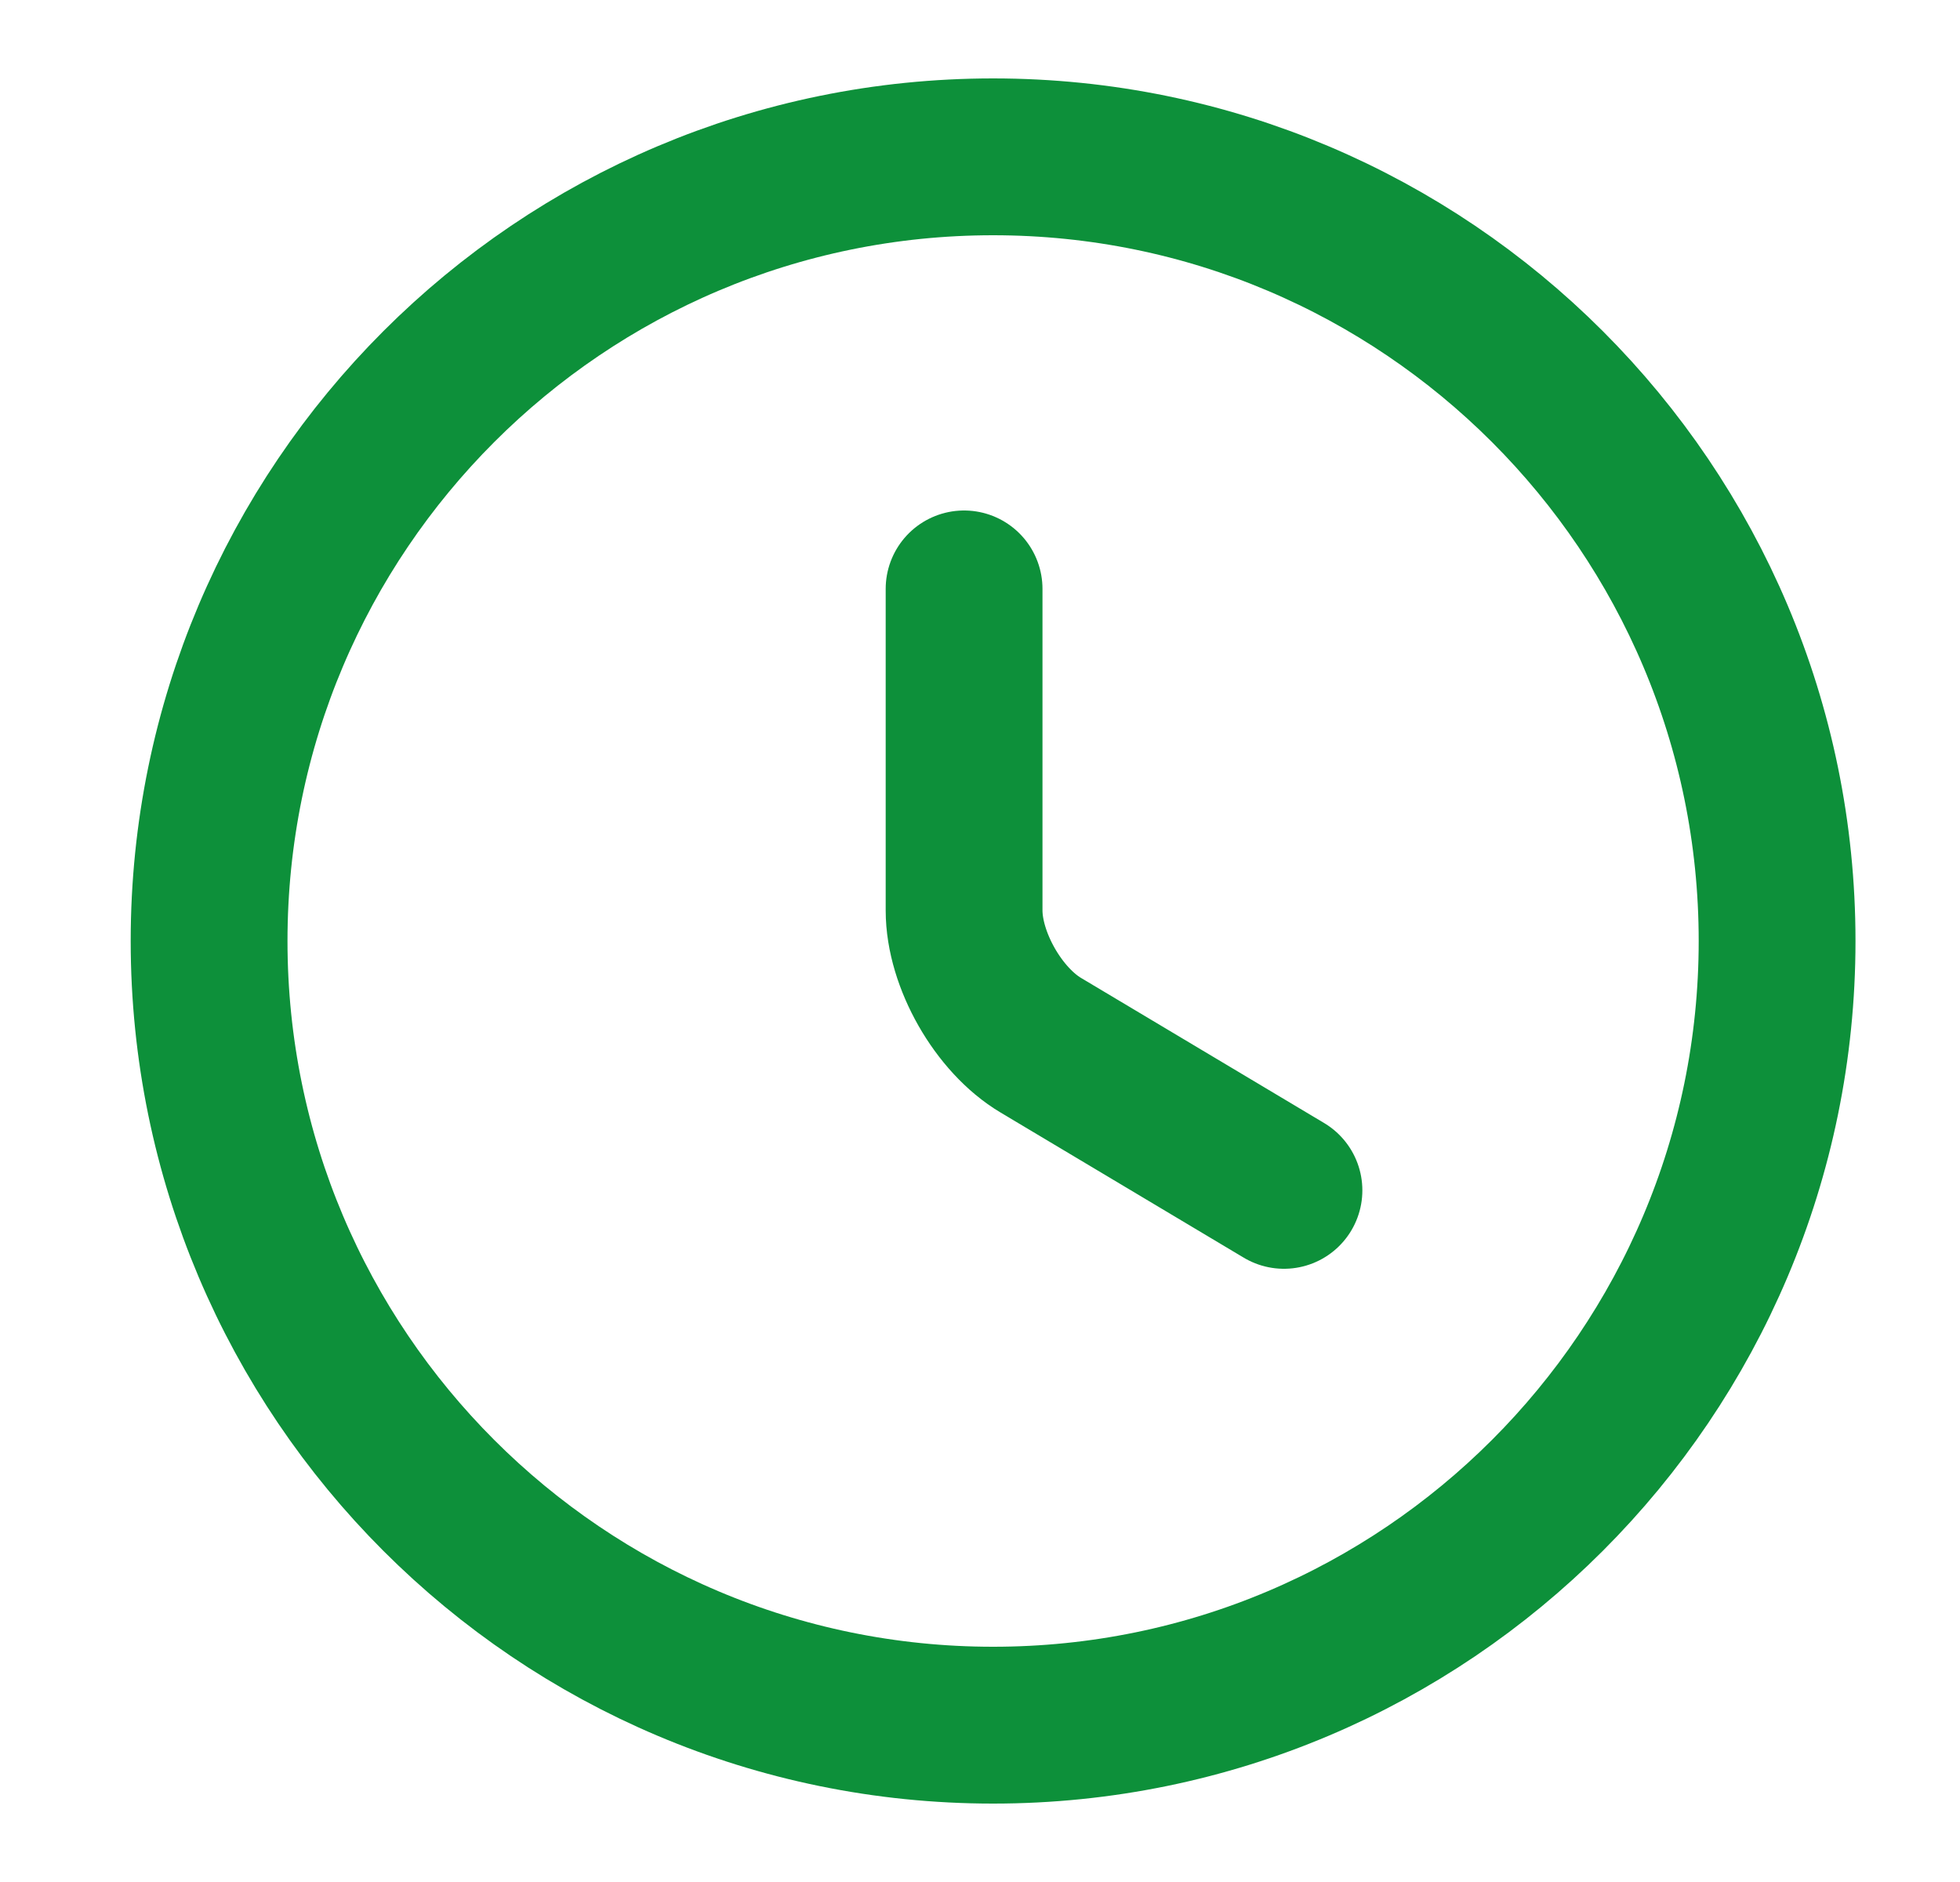
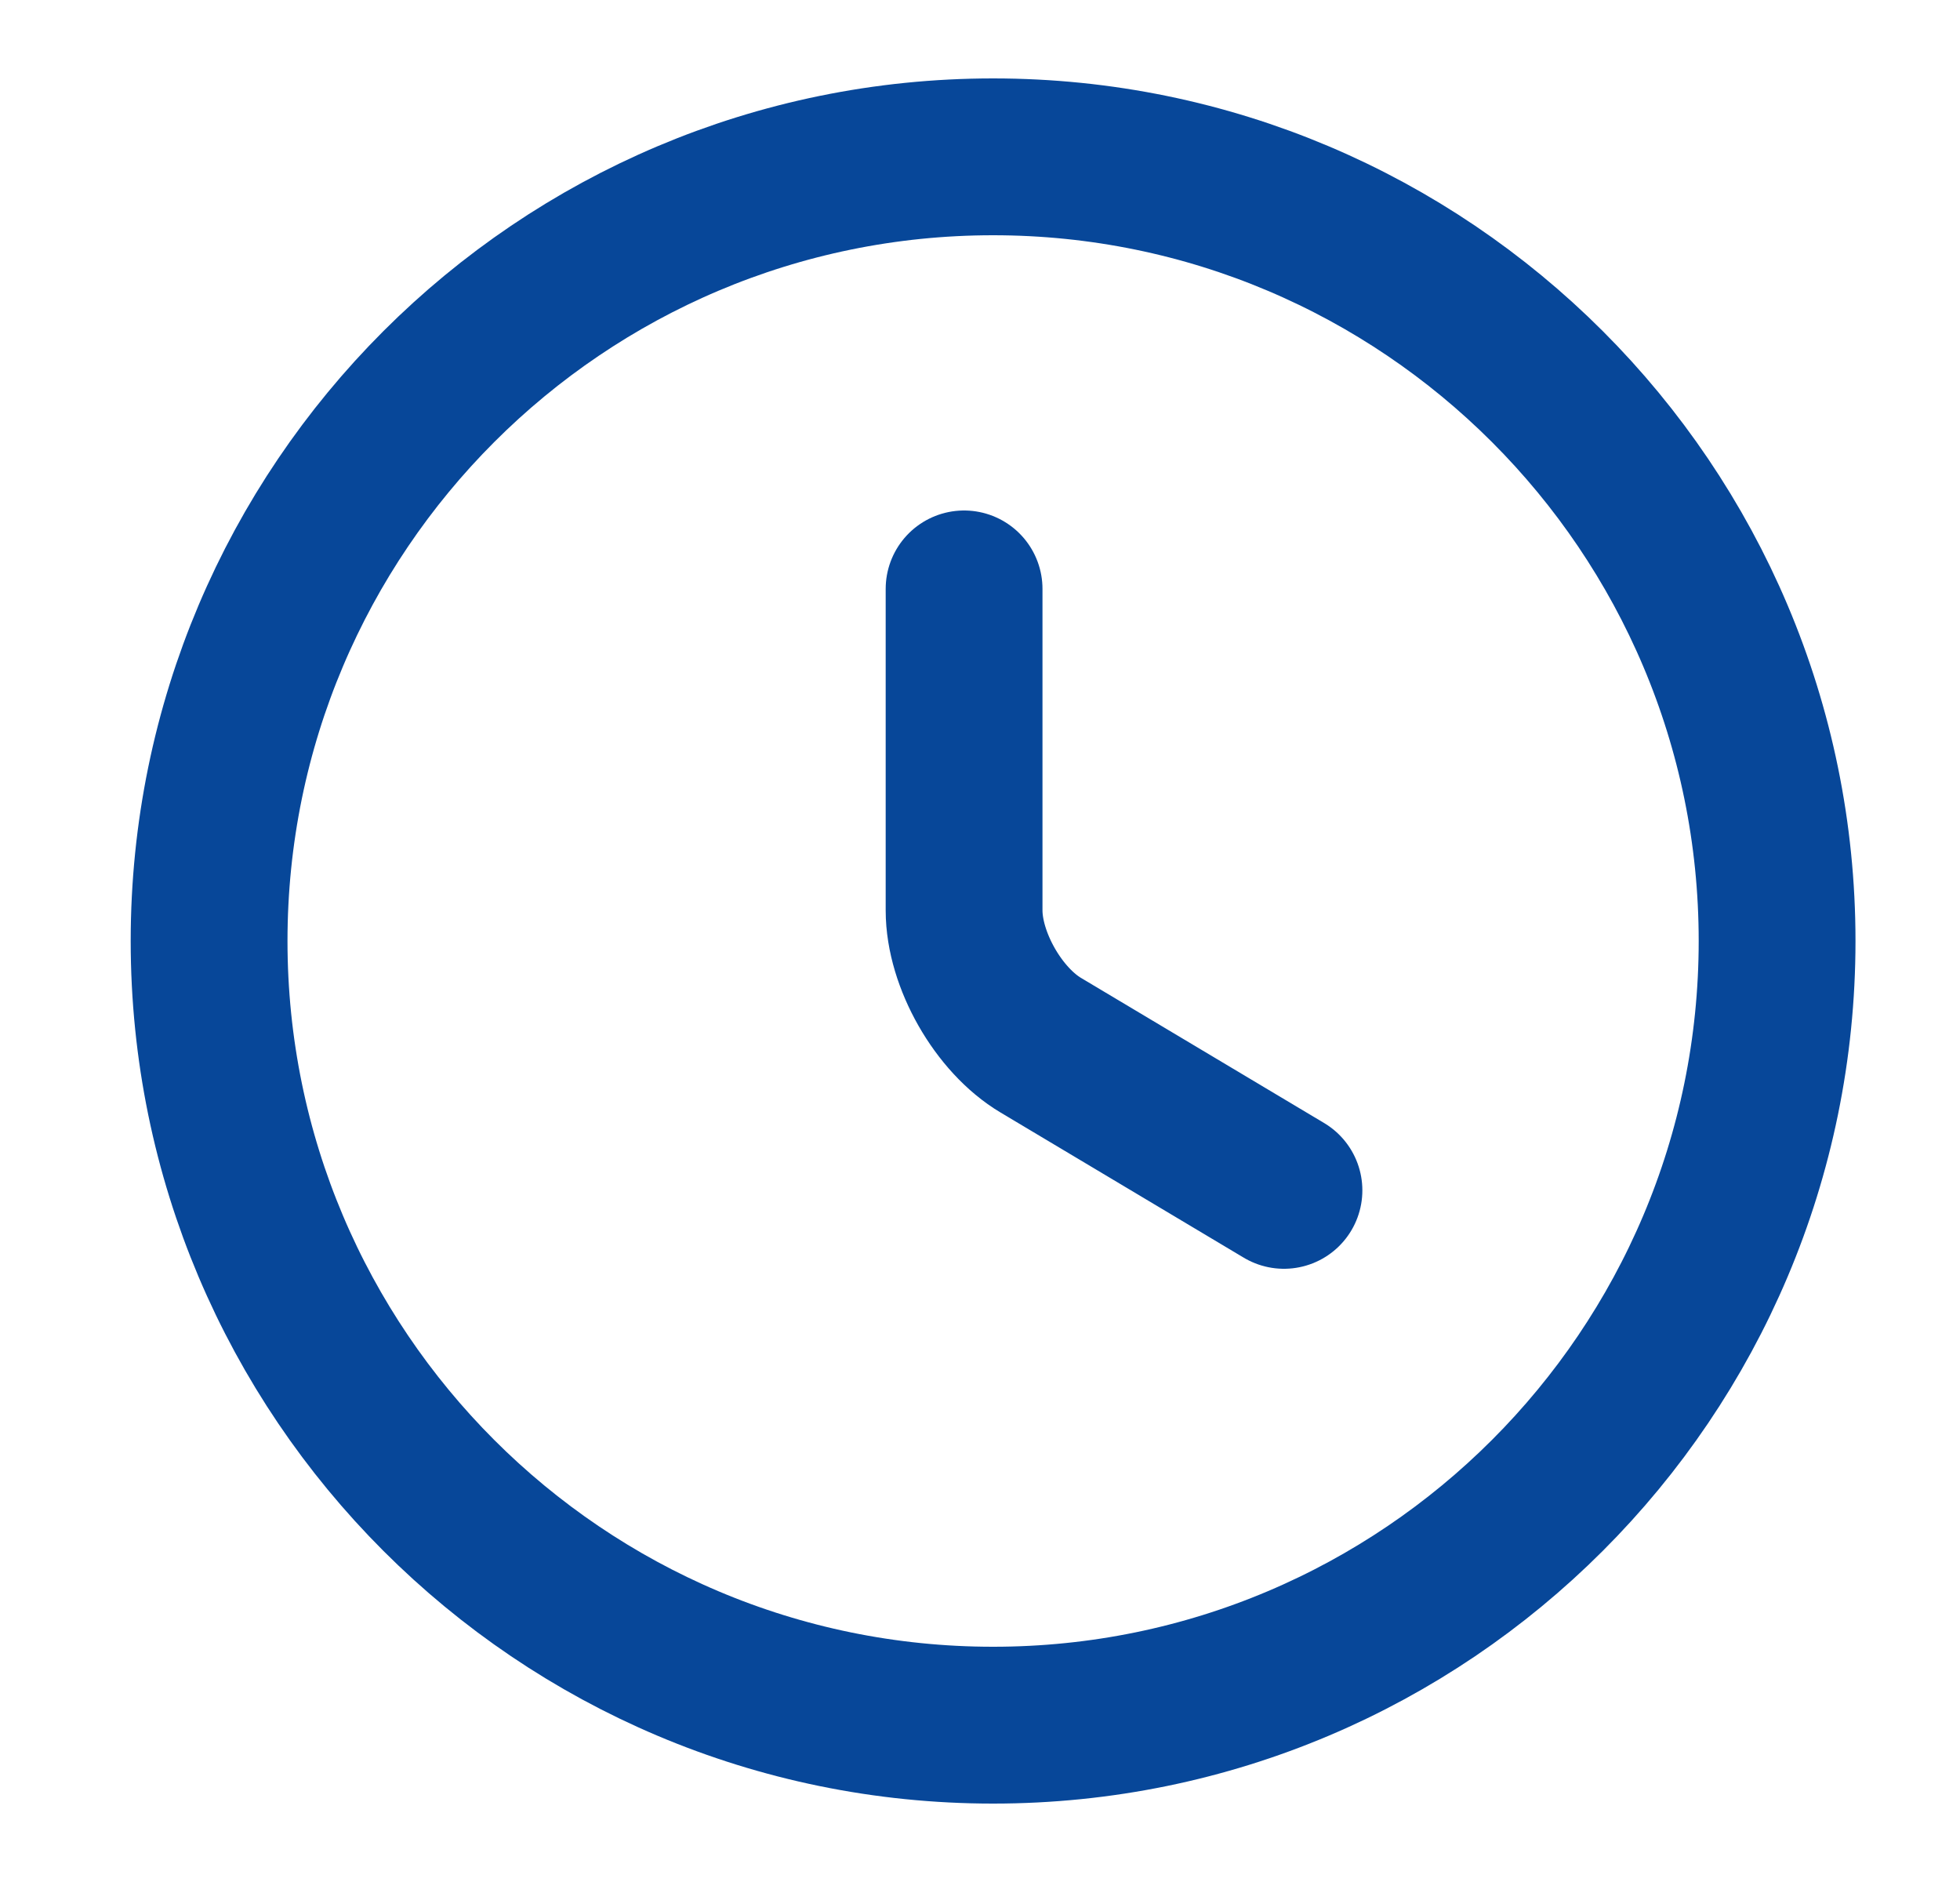
<svg xmlns="http://www.w3.org/2000/svg" width="25" height="24" viewBox="0 0 25 24" fill="none">
-   <path d="M22.667 12C22.667 17.52 18.187 22 12.667 22C7.147 22 2.667 17.52 2.667 12C2.667 6.48 7.147 2 12.667 2C18.187 2 22.667 6.48 22.667 12Z" stroke="#0D903A" stroke-width="2" stroke-linecap="round" stroke-linejoin="round" />
-   <path d="M16.377 15.18L13.277 13.33C12.737 13.01 12.297 12.24 12.297 11.61V7.51" stroke="#0D903A" stroke-width="2" stroke-linecap="round" stroke-linejoin="round" />
+   <path d="M22.667 12C22.667 17.52 18.187 22 12.667 22C7.147 22 2.667 17.52 2.667 12C2.667 6.48 7.147 2 12.667 2C18.187 2 22.667 6.48 22.667 12Z" stroke="#074799" stroke-width="2" stroke-linecap="round" stroke-linejoin="round" />
+   <path d="M16.377 15.18L13.277 13.33C12.737 13.01 12.297 12.24 12.297 11.61V7.51" stroke="#074799" stroke-width="2" stroke-linecap="round" stroke-linejoin="round" />
</svg>
